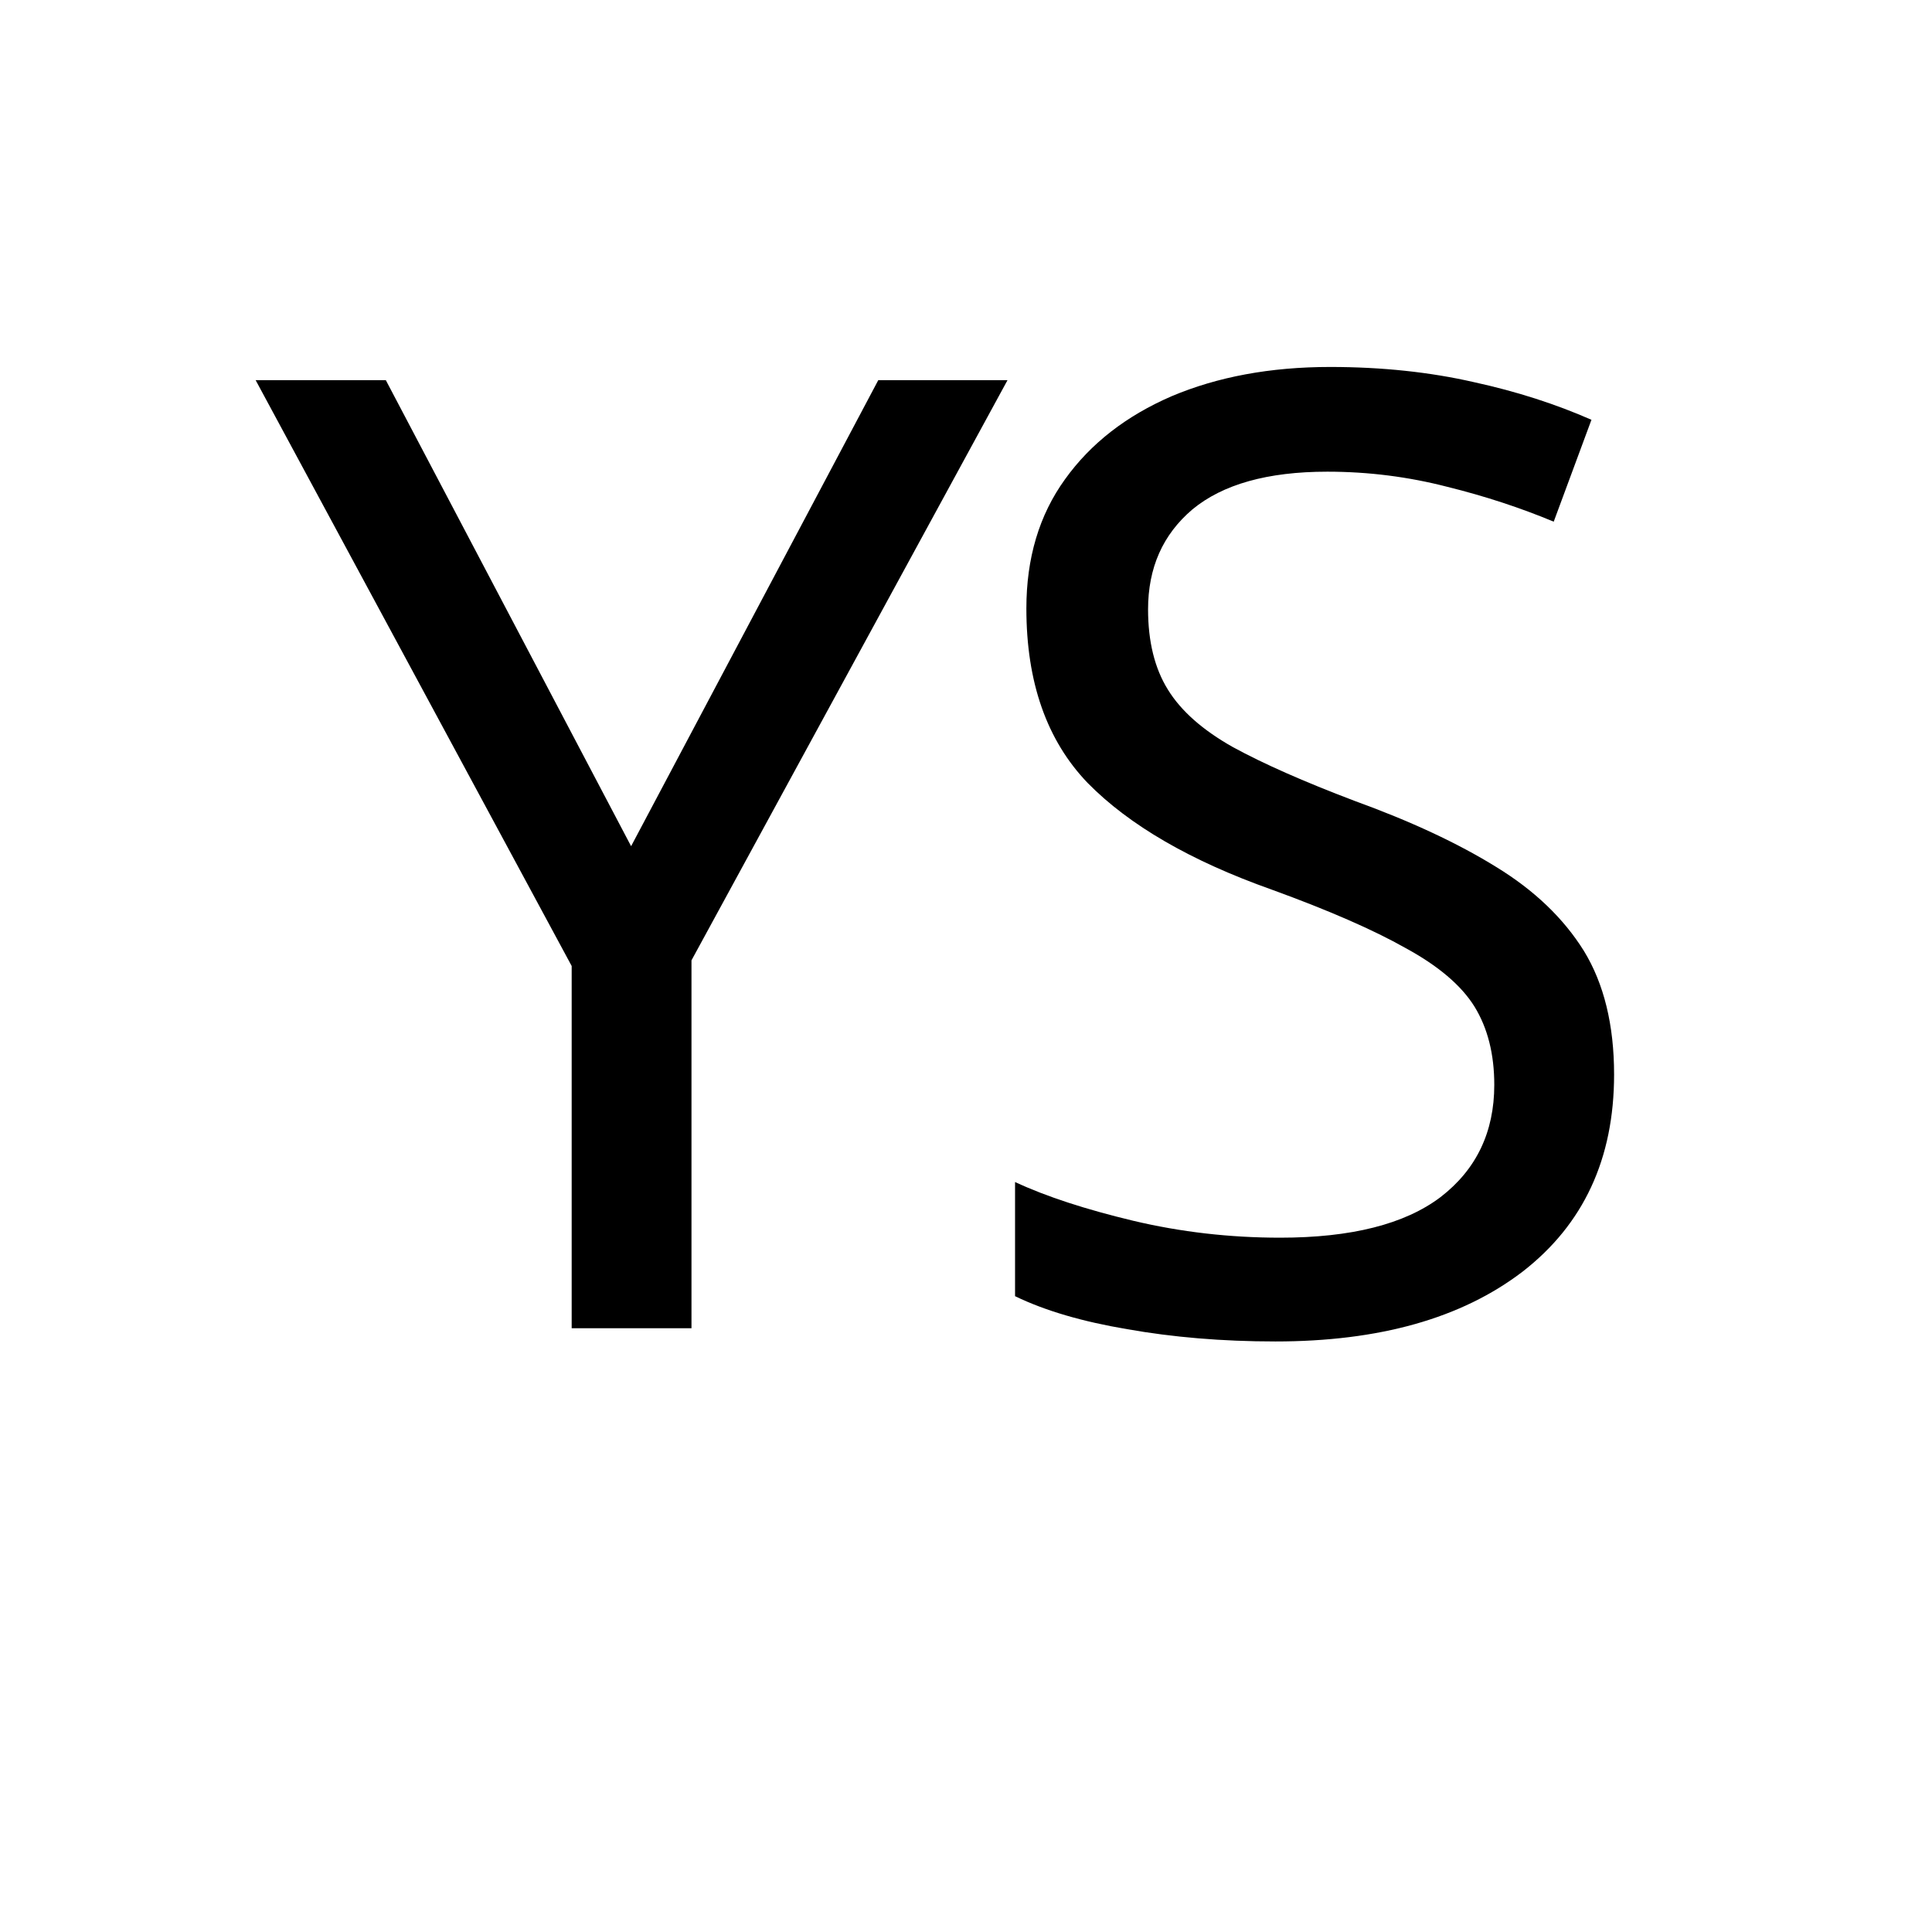
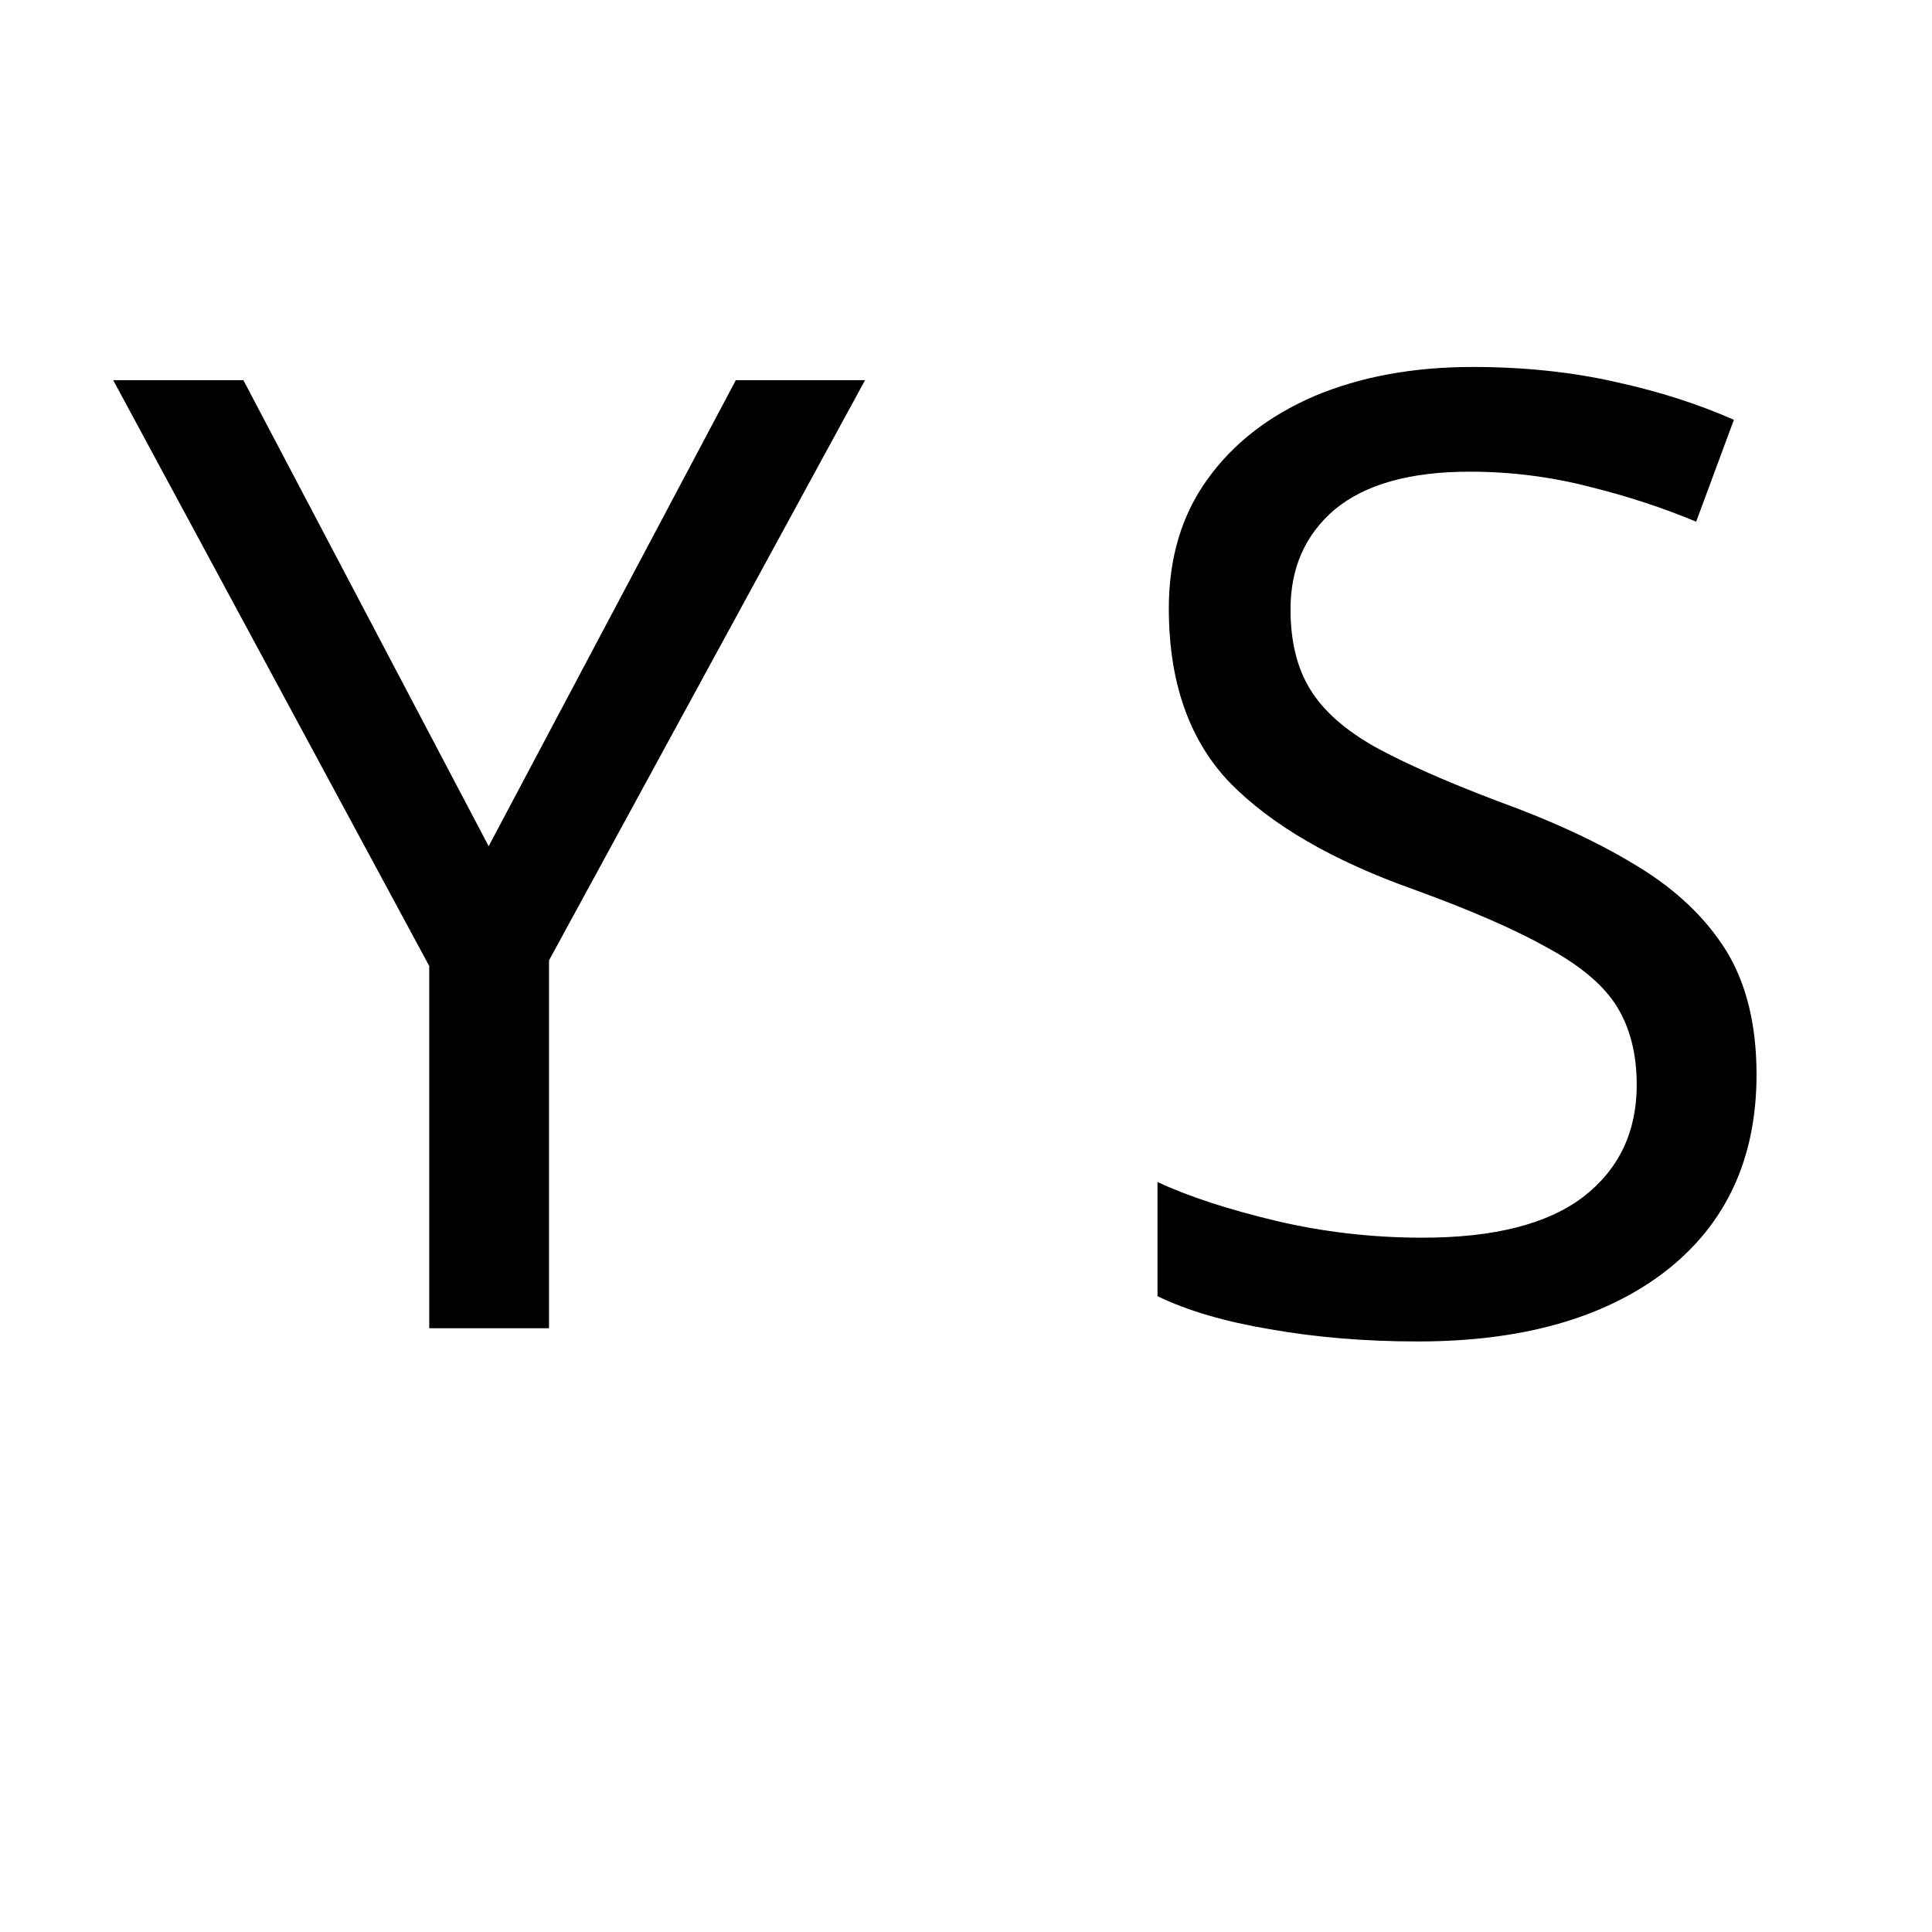
<svg xmlns="http://www.w3.org/2000/svg" viewBox="0 0 32 32">
  <text x="16" y="22" font-family="Typewriter Condensed" font-size="22" font-weight="400" fill="#000000" text-anchor="middle" letter-spacing="-1">
-         YS
+         Y S
    </text>
</svg>
